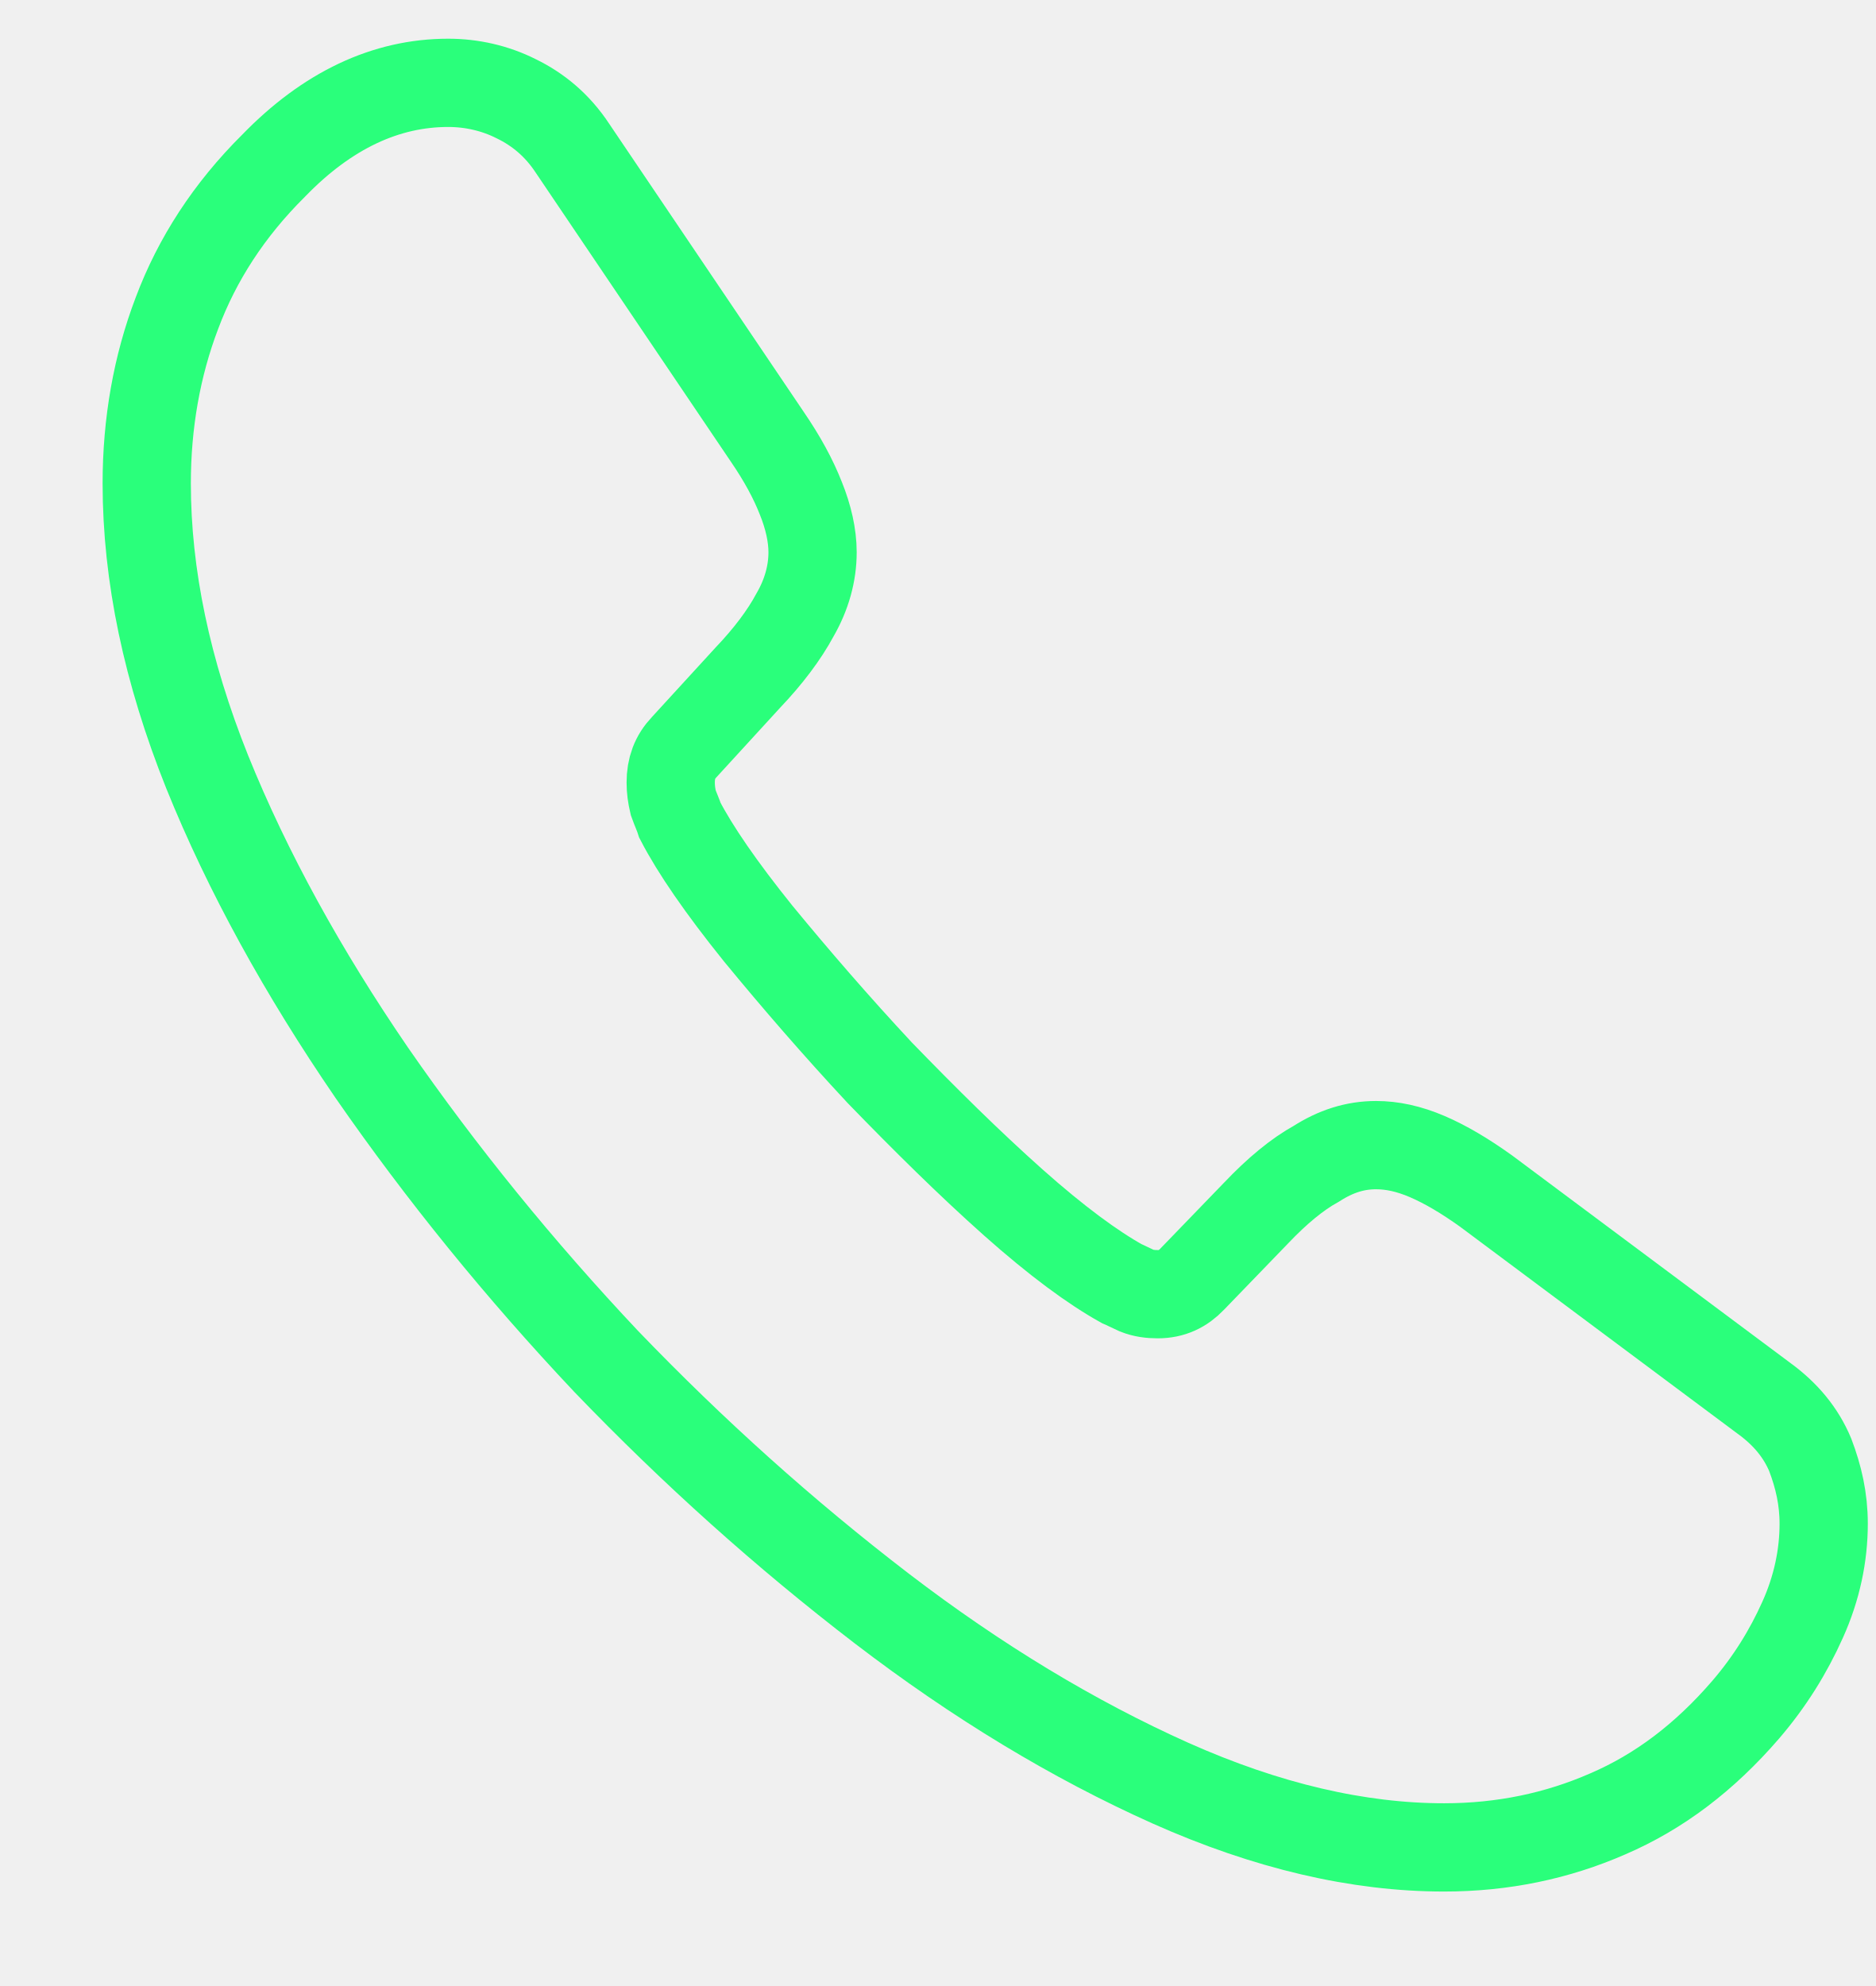
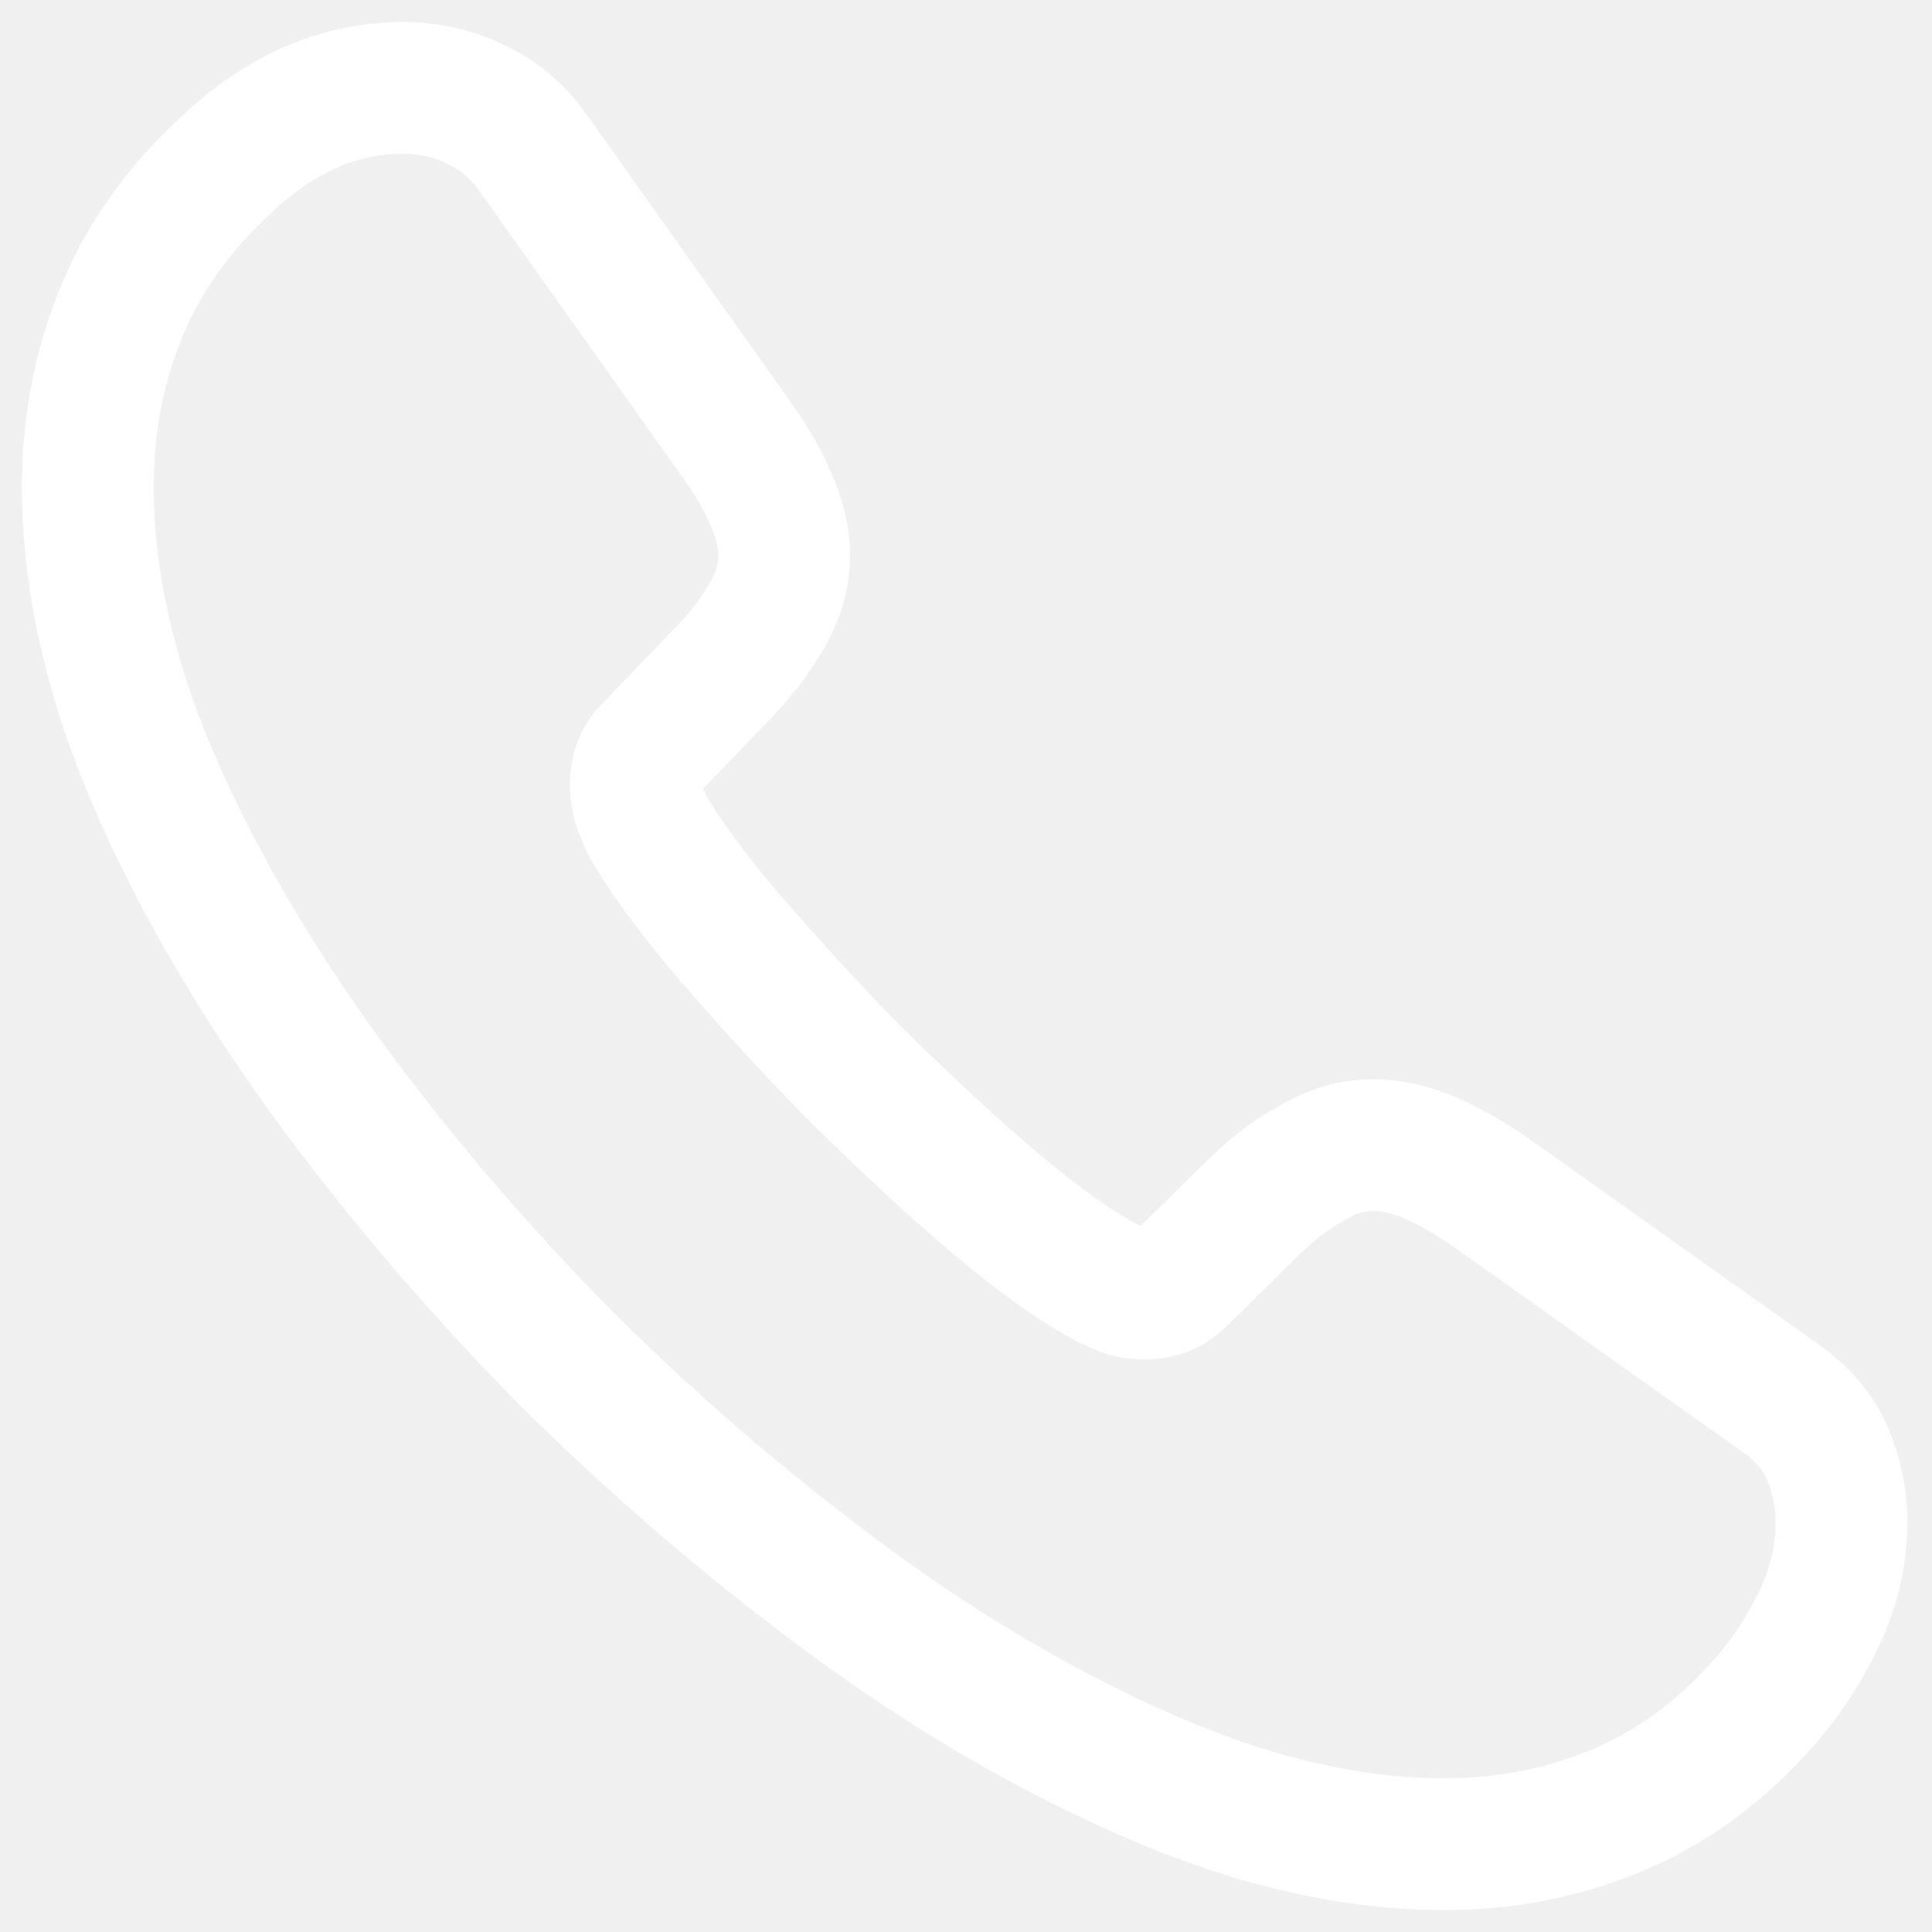
- <svg xmlns="http://www.w3.org/2000/svg" width="17px" height="18px" viewBox="0 0 17 18" version="1.1">
-   <g id="Page-1" stroke="none" stroke-width="1" fill="none" fill-rule="evenodd">
-     <g id="Group-12" transform="translate(-385, -134)">
-       <g id="Group-11" transform="translate(105, 118)">
-         <g id="call" transform="translate(279.8077, 15.15151)">
-           <g transform="translate(1.522436, 1.599327)" fill-rule="nonzero" id="Vector" stroke="#2AFF7B" stroke-dasharray="0,0" stroke-width="0.8">
-             <path d="M15.011,13.93 C14.882,14.218 14.714,14.49 14.494,14.746 C14.121,15.178 13.71,15.489 13.245,15.689 C12.788,15.889 12.294,15.993 11.761,15.993 C10.984,15.993 10.155,15.801 9.279,15.41 C8.404,15.018 7.528,14.49 6.661,13.826 C5.785,13.154 4.956,12.411 4.164,11.587 C3.38,10.755 2.672,9.884 2.04,8.972 C1.416,8.061 0.913,7.149 0.548,6.245 C0.183,5.334 0,4.462 0,3.63 C0,3.087 0.091,2.567 0.274,2.087 C0.457,1.599 0.746,1.152 1.149,0.752 C1.637,0.248 2.169,0 2.733,0 C2.946,0 3.159,0.048 3.349,0.144 C3.547,0.24 3.722,0.384 3.859,0.592 L5.625,3.207 C5.762,3.407 5.861,3.59 5.93,3.766 C5.998,3.934 6.036,4.102 6.036,4.254 C6.036,4.446 5.983,4.638 5.877,4.822 C5.778,5.006 5.633,5.198 5.45,5.39 L4.872,6.021 C4.788,6.109 4.75,6.213 4.75,6.341 C4.75,6.405 4.758,6.461 4.773,6.525 C4.796,6.589 4.819,6.637 4.834,6.685 C4.971,6.949 5.207,7.293 5.542,7.709 C5.884,8.125 6.25,8.548 6.645,8.972 C7.056,9.396 7.452,9.788 7.856,10.148 C8.252,10.5 8.579,10.739 8.838,10.883 C8.876,10.899 8.921,10.923 8.975,10.947 C9.036,10.971 9.097,10.979 9.165,10.979 C9.294,10.979 9.393,10.931 9.477,10.843 L10.056,10.244 C10.246,10.044 10.429,9.892 10.604,9.796 C10.779,9.684 10.954,9.628 11.144,9.628 C11.289,9.628 11.441,9.66 11.609,9.732 C11.776,9.804 11.951,9.908 12.141,10.044 L14.661,11.923 C14.859,12.067 14.996,12.235 15.08,12.435 C15.156,12.635 15.202,12.835 15.202,13.059 C15.202,13.346 15.141,13.642 15.011,13.93 Z" />
-           </g>
-           <path d="M18.269,0 L18.269,19.192 L0,19.192 L0,0 L18.269,0 Z" id="Vector" opacity="0" />
+ <svg xmlns="http://www.w3.org/2000/svg" width="22px" height="22px" viewBox="0 0 22 22" version="1.1">
+   <g id="Linear" stroke="none" stroke-width="1" fill="none" fill-rule="evenodd">
+     <g id="Call" transform="translate(-109, -189)">
+       <g id="call" transform="translate(108, 188)">
+         <g transform="translate(2, 2)" fill-rule="nonzero" id="Vector" stroke="#FFFFFF" stroke-dasharray="0,0" stroke-width="1.5">
+           <path d="M19.72,17.42 C19.55,17.78 19.33,18.12 19.04,18.44 C18.55,18.98 18.01,19.37 17.4,19.62 C16.8,19.87 16.15,20 15.45,20 C14.43,20 13.34,19.76 12.19,19.27 C11.04,18.78 9.89,18.12 8.75,17.29 C7.6,16.45 6.51,15.52 5.47,14.49 C4.44,13.45 3.51,12.36 2.68,11.22 C1.86,10.08 1.2,8.94 0.72,7.81 C0.24,6.67 0,5.58 0,4.54 C0,3.86 0.12,3.21 0.36,2.61 C0.6,2 0.98,1.44 1.51,0.94 C2.15,0.31 2.85,0 3.59,0 C3.87,0 4.15,0.06 4.4,0.18 C4.66,0.3 4.89,0.48 5.07,0.74 L7.39,4.01 C7.57,4.26 7.7,4.49 7.79,4.71 C7.88,4.92 7.93,5.13 7.93,5.32 C7.93,5.56 7.86,5.8 7.72,6.03 C7.59,6.26 7.4,6.5 7.16,6.74 L6.4,7.53 C6.29,7.64 6.24,7.77 6.24,7.93 C6.24,8.01 6.25,8.08 6.27,8.16 C6.3,8.24 6.33,8.3 6.35,8.36 C6.53,8.69 6.84,9.12 7.28,9.64 C7.73,10.16 8.21,10.69 8.73,11.22 C9.27,11.75 9.79,12.24 10.32,12.69 C10.84,13.13 11.27,13.43 11.61,13.61 C11.66,13.63 11.72,13.66 11.79,13.69 C11.87,13.72 11.95,13.73 12.04,13.73 C12.21,13.73 12.34,13.67 12.45,13.56 L13.21,12.81 C13.46,12.56 13.7,12.37 13.93,12.25 C14.16,12.11 14.39,12.04 14.64,12.04 C14.83,12.04 15.03,12.08 15.25,12.17 C15.47,12.26 15.7,12.39 15.95,12.56 L19.26,14.91 C19.52,15.09 19.7,15.3 19.81,15.55 C19.91,15.8 19.97,16.05 19.97,16.33 C19.97,16.69 19.89,17.06 19.72,17.42 Z" />
        </g>
+         <path d="M24,0 L24,24 L0,24 L0,0 L24,0 Z" id="Vector" opacity="0" />
      </g>
    </g>
  </g>
</svg>
